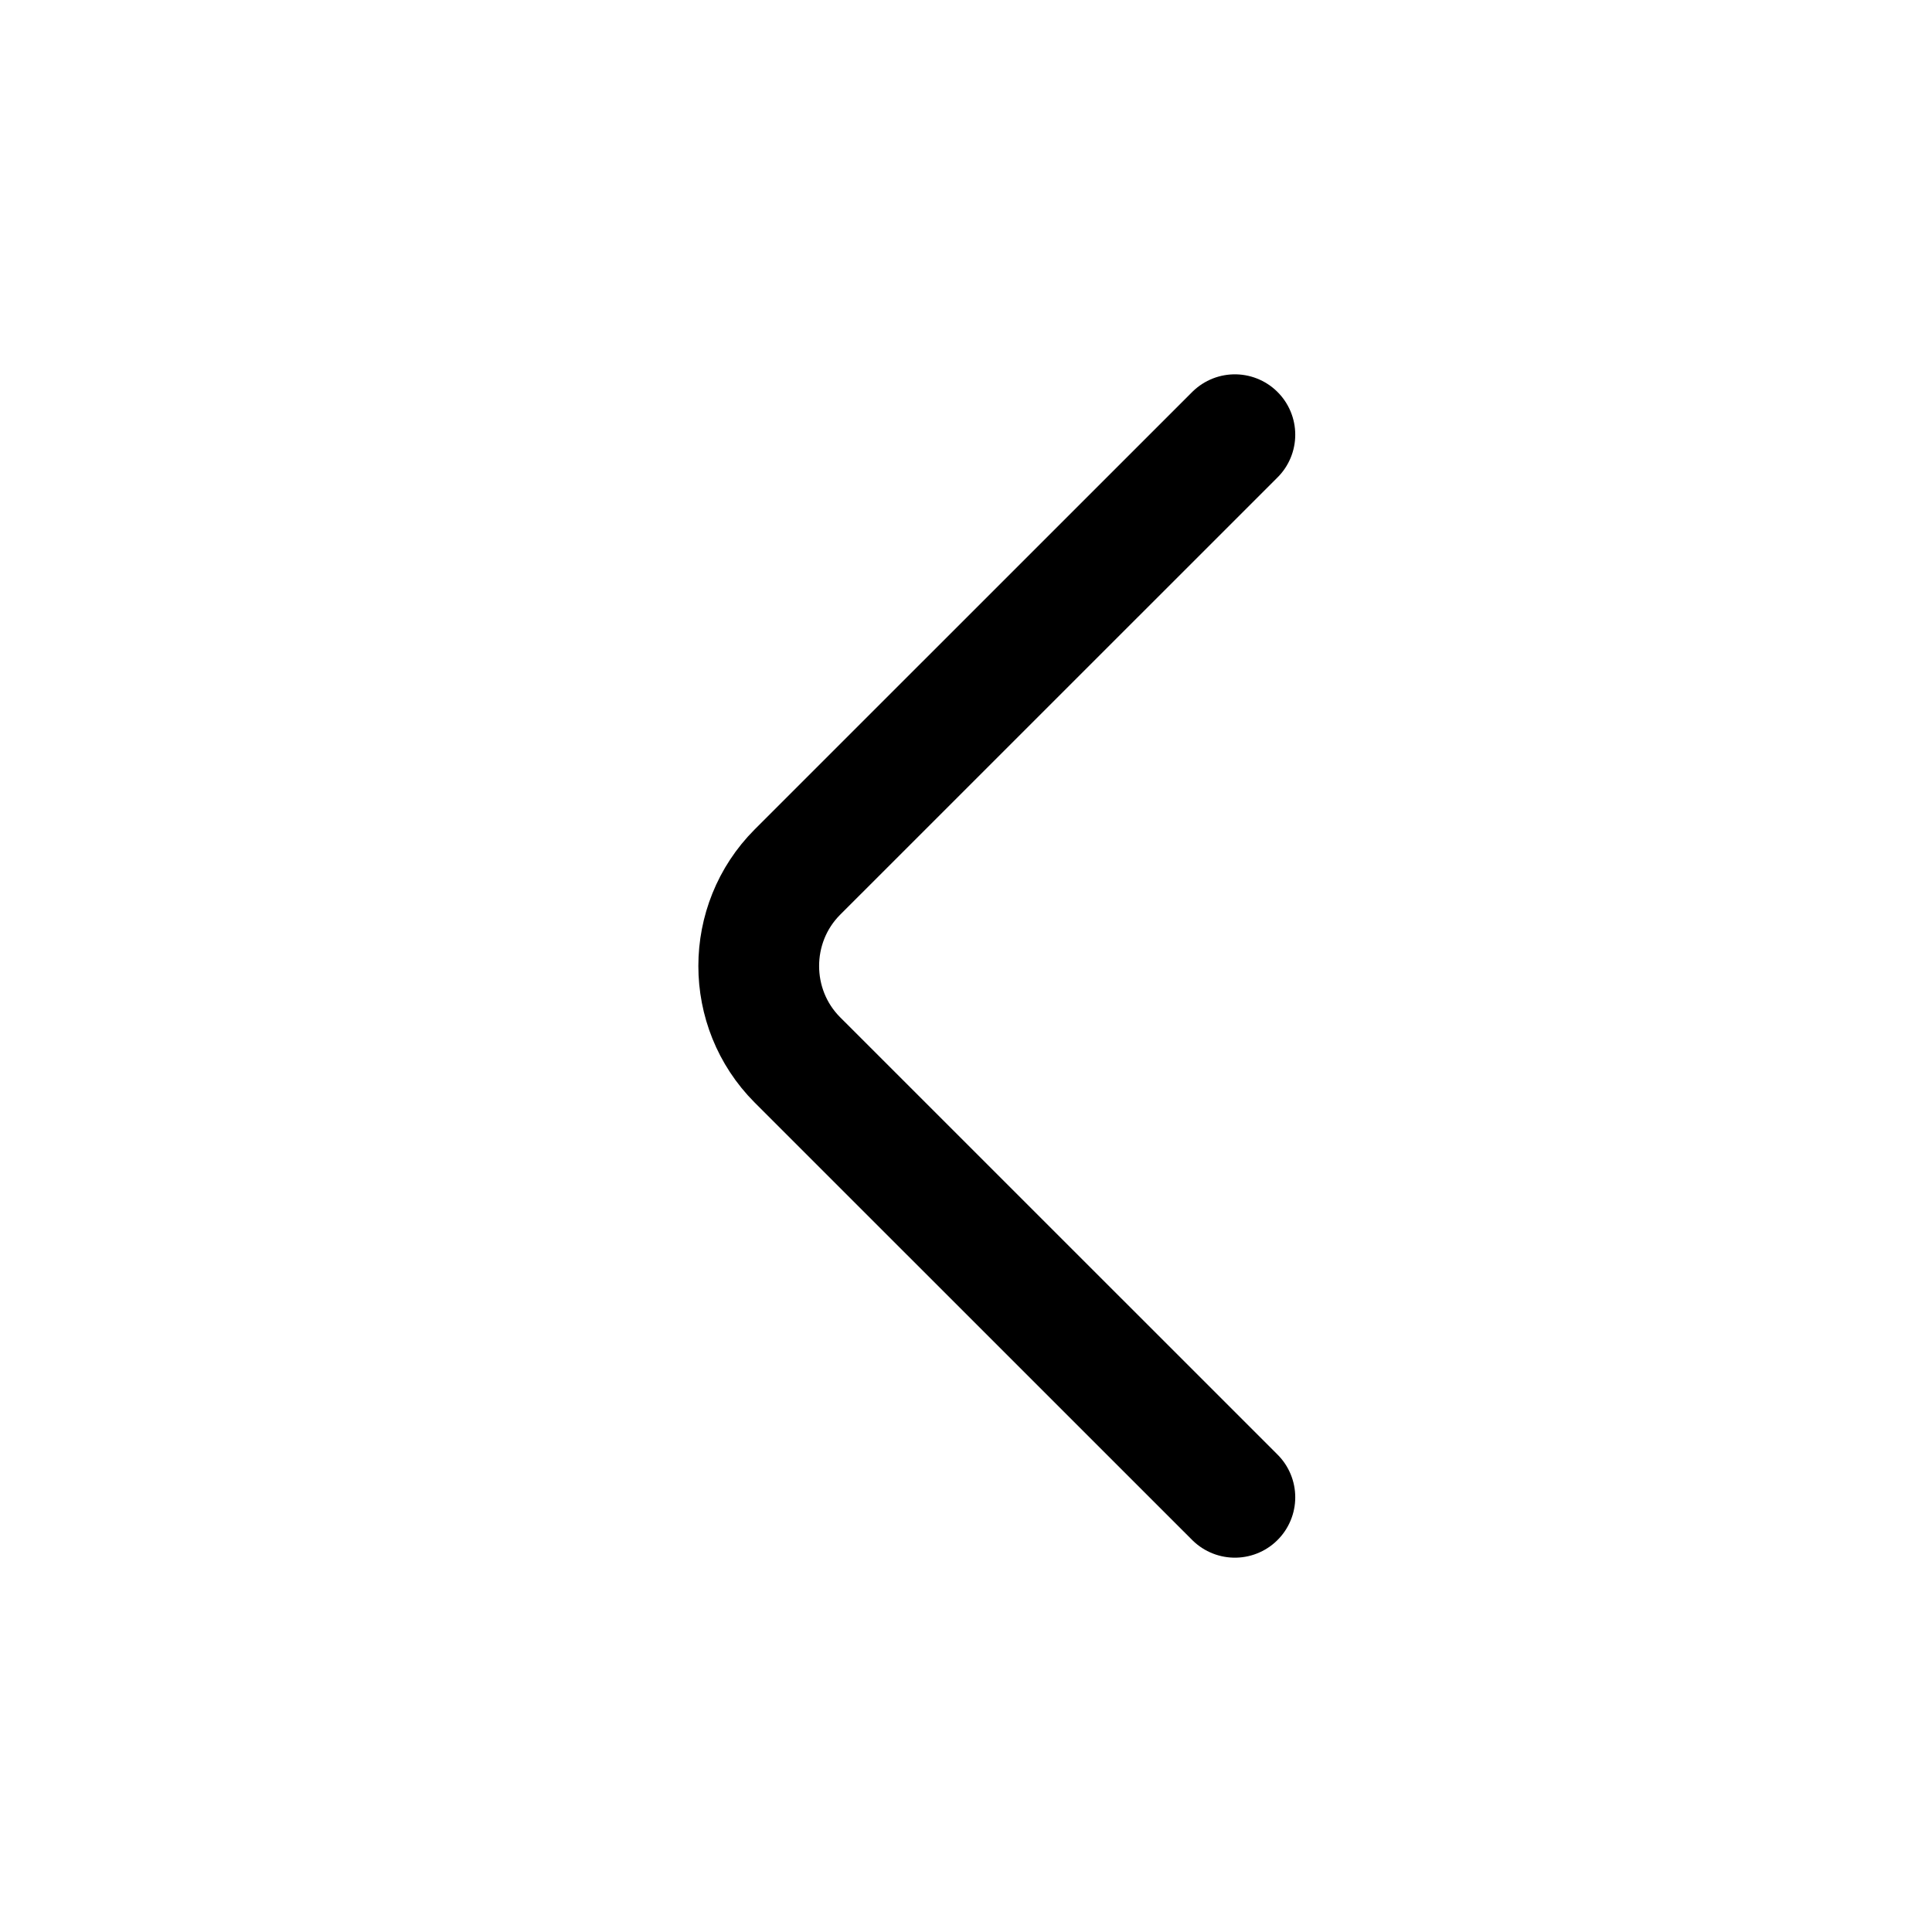
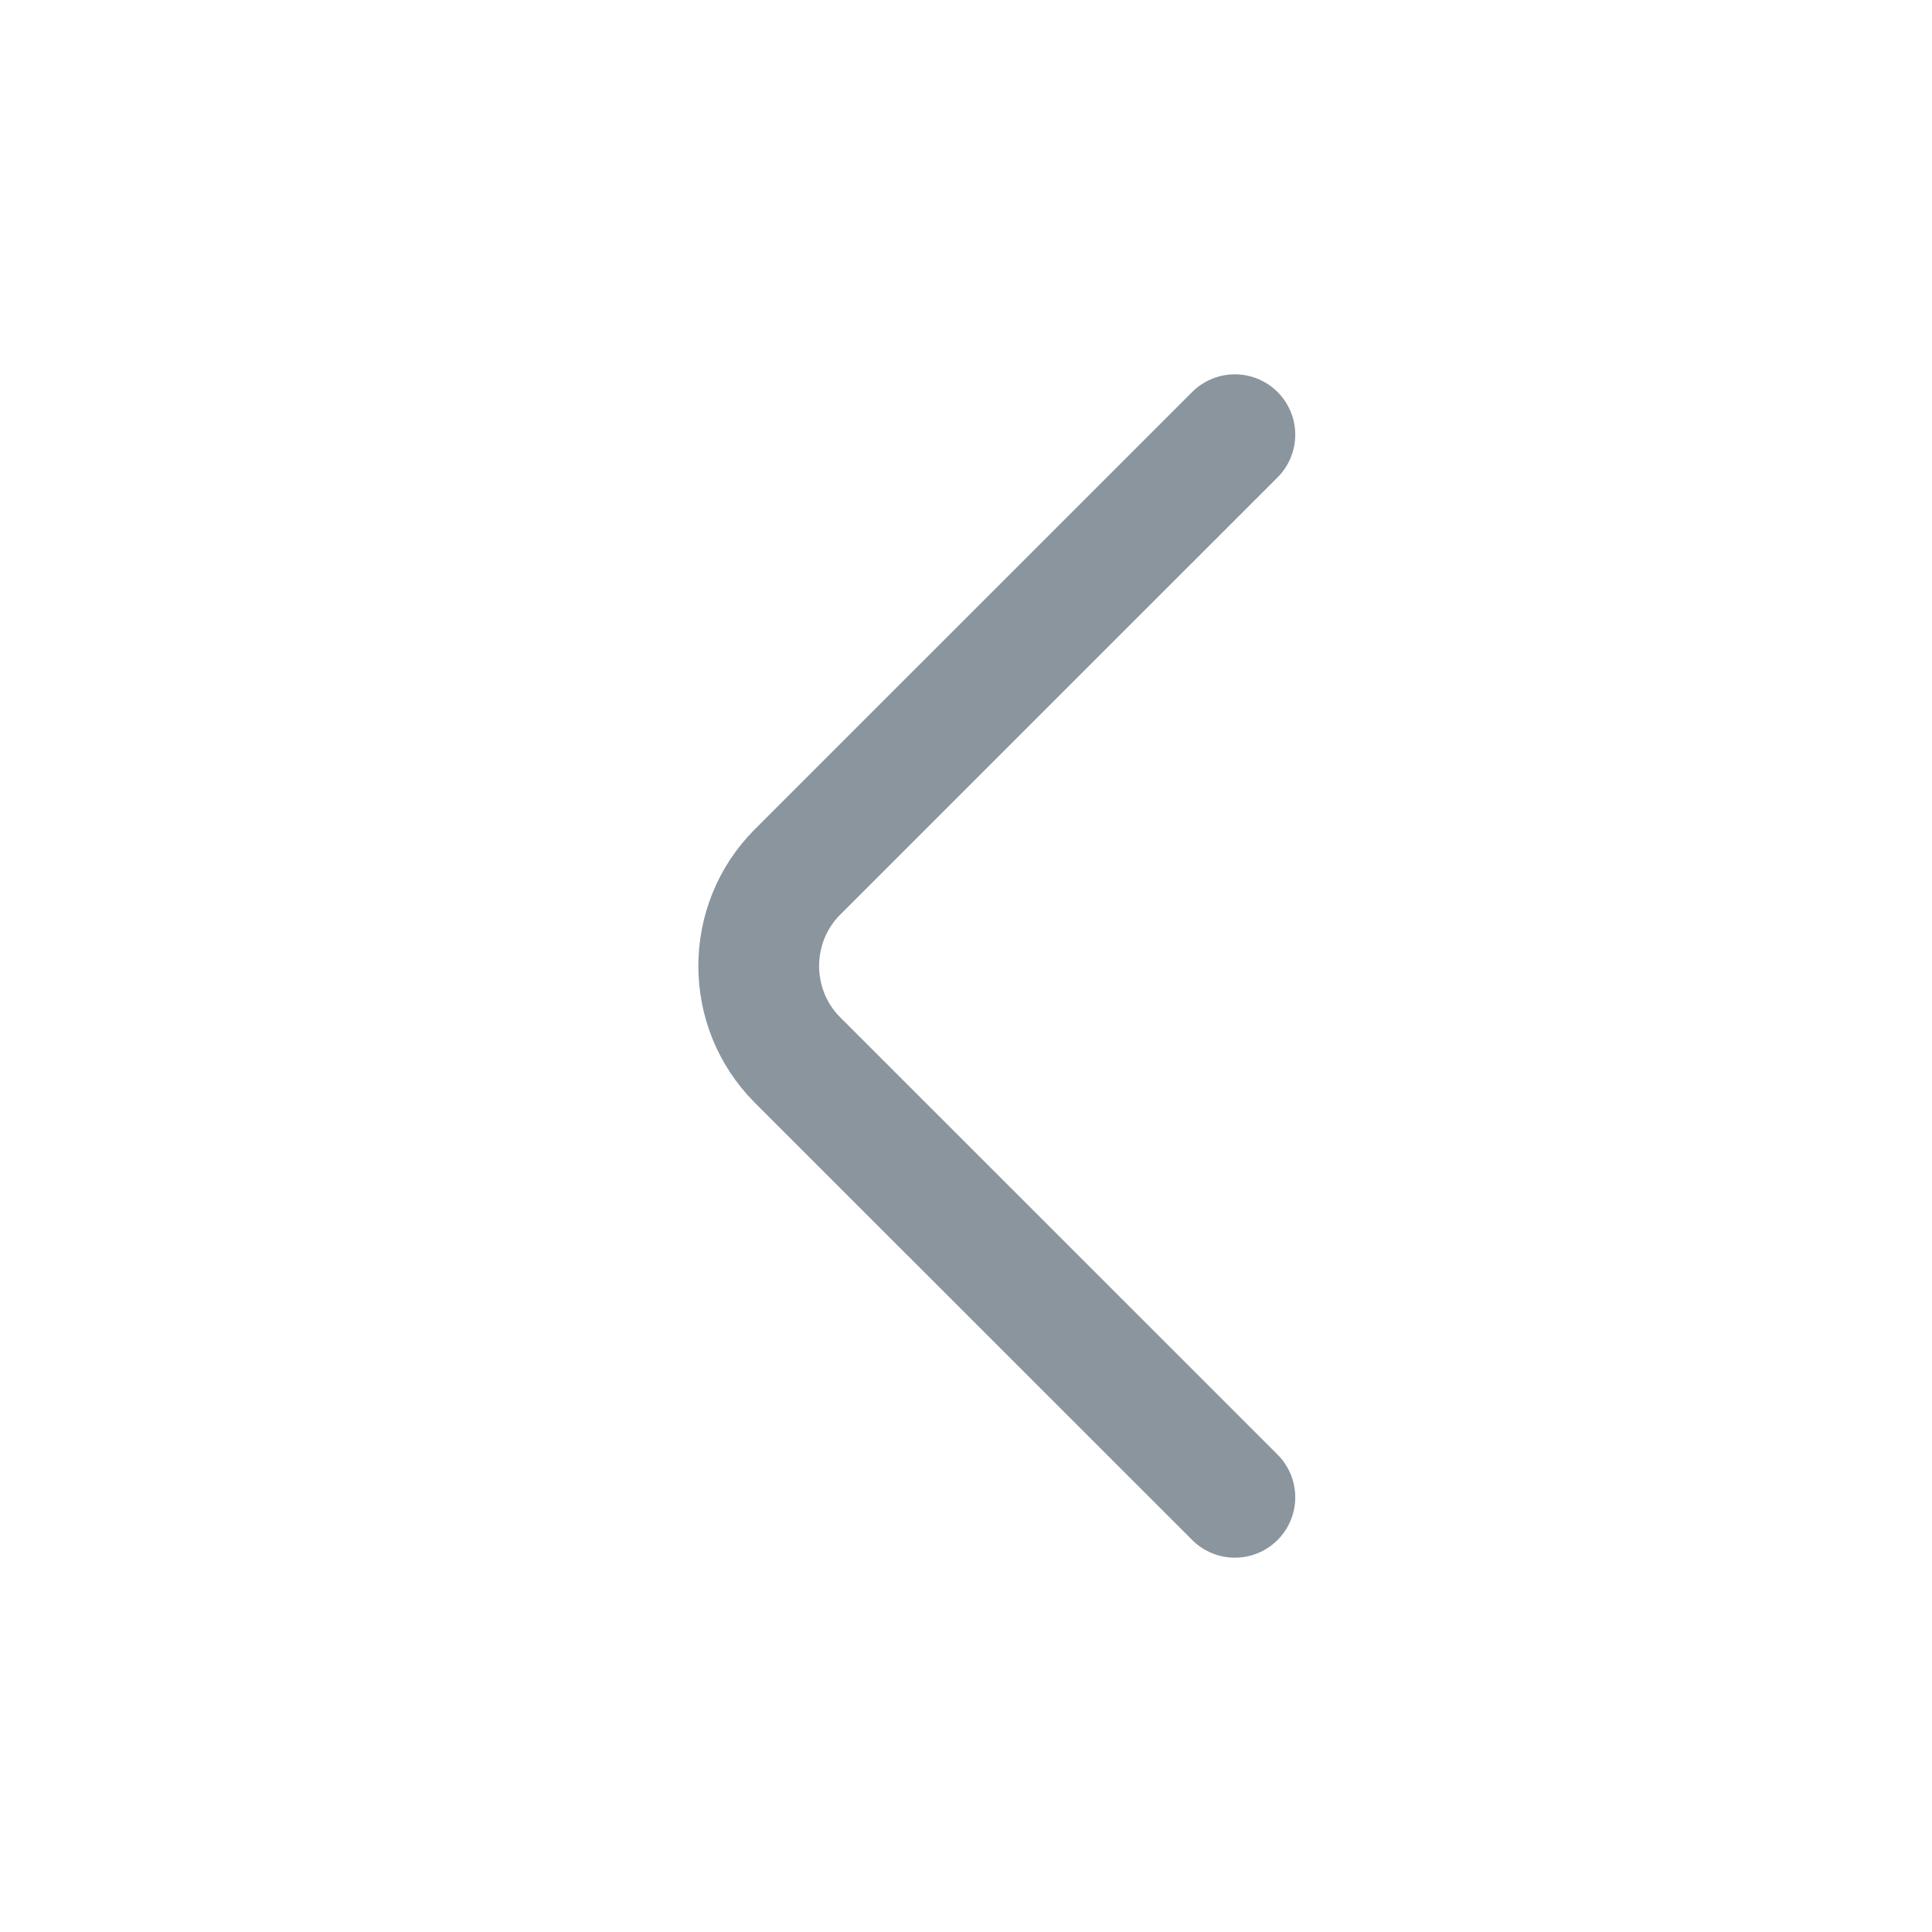
<svg xmlns="http://www.w3.org/2000/svg" width="24" height="24" viewBox="0 0 24 24" fill="none">
-   <path d="M15.34 18.6L9.906 13.167C9.265 12.525 9.265 11.475 9.906 10.833L15.34 5.4" stroke="black" stroke-width="1.5" stroke-miterlimit="10" stroke-linecap="round" stroke-linejoin="round" />
+   <path d="M15.34 18.6L9.906 13.167C9.265 12.525 9.265 11.475 9.906 10.833L15.34 5.4" stroke="#8a959e" stroke-width="1.5" stroke-miterlimit="10" stroke-linecap="round" stroke-linejoin="round" />
</svg>
